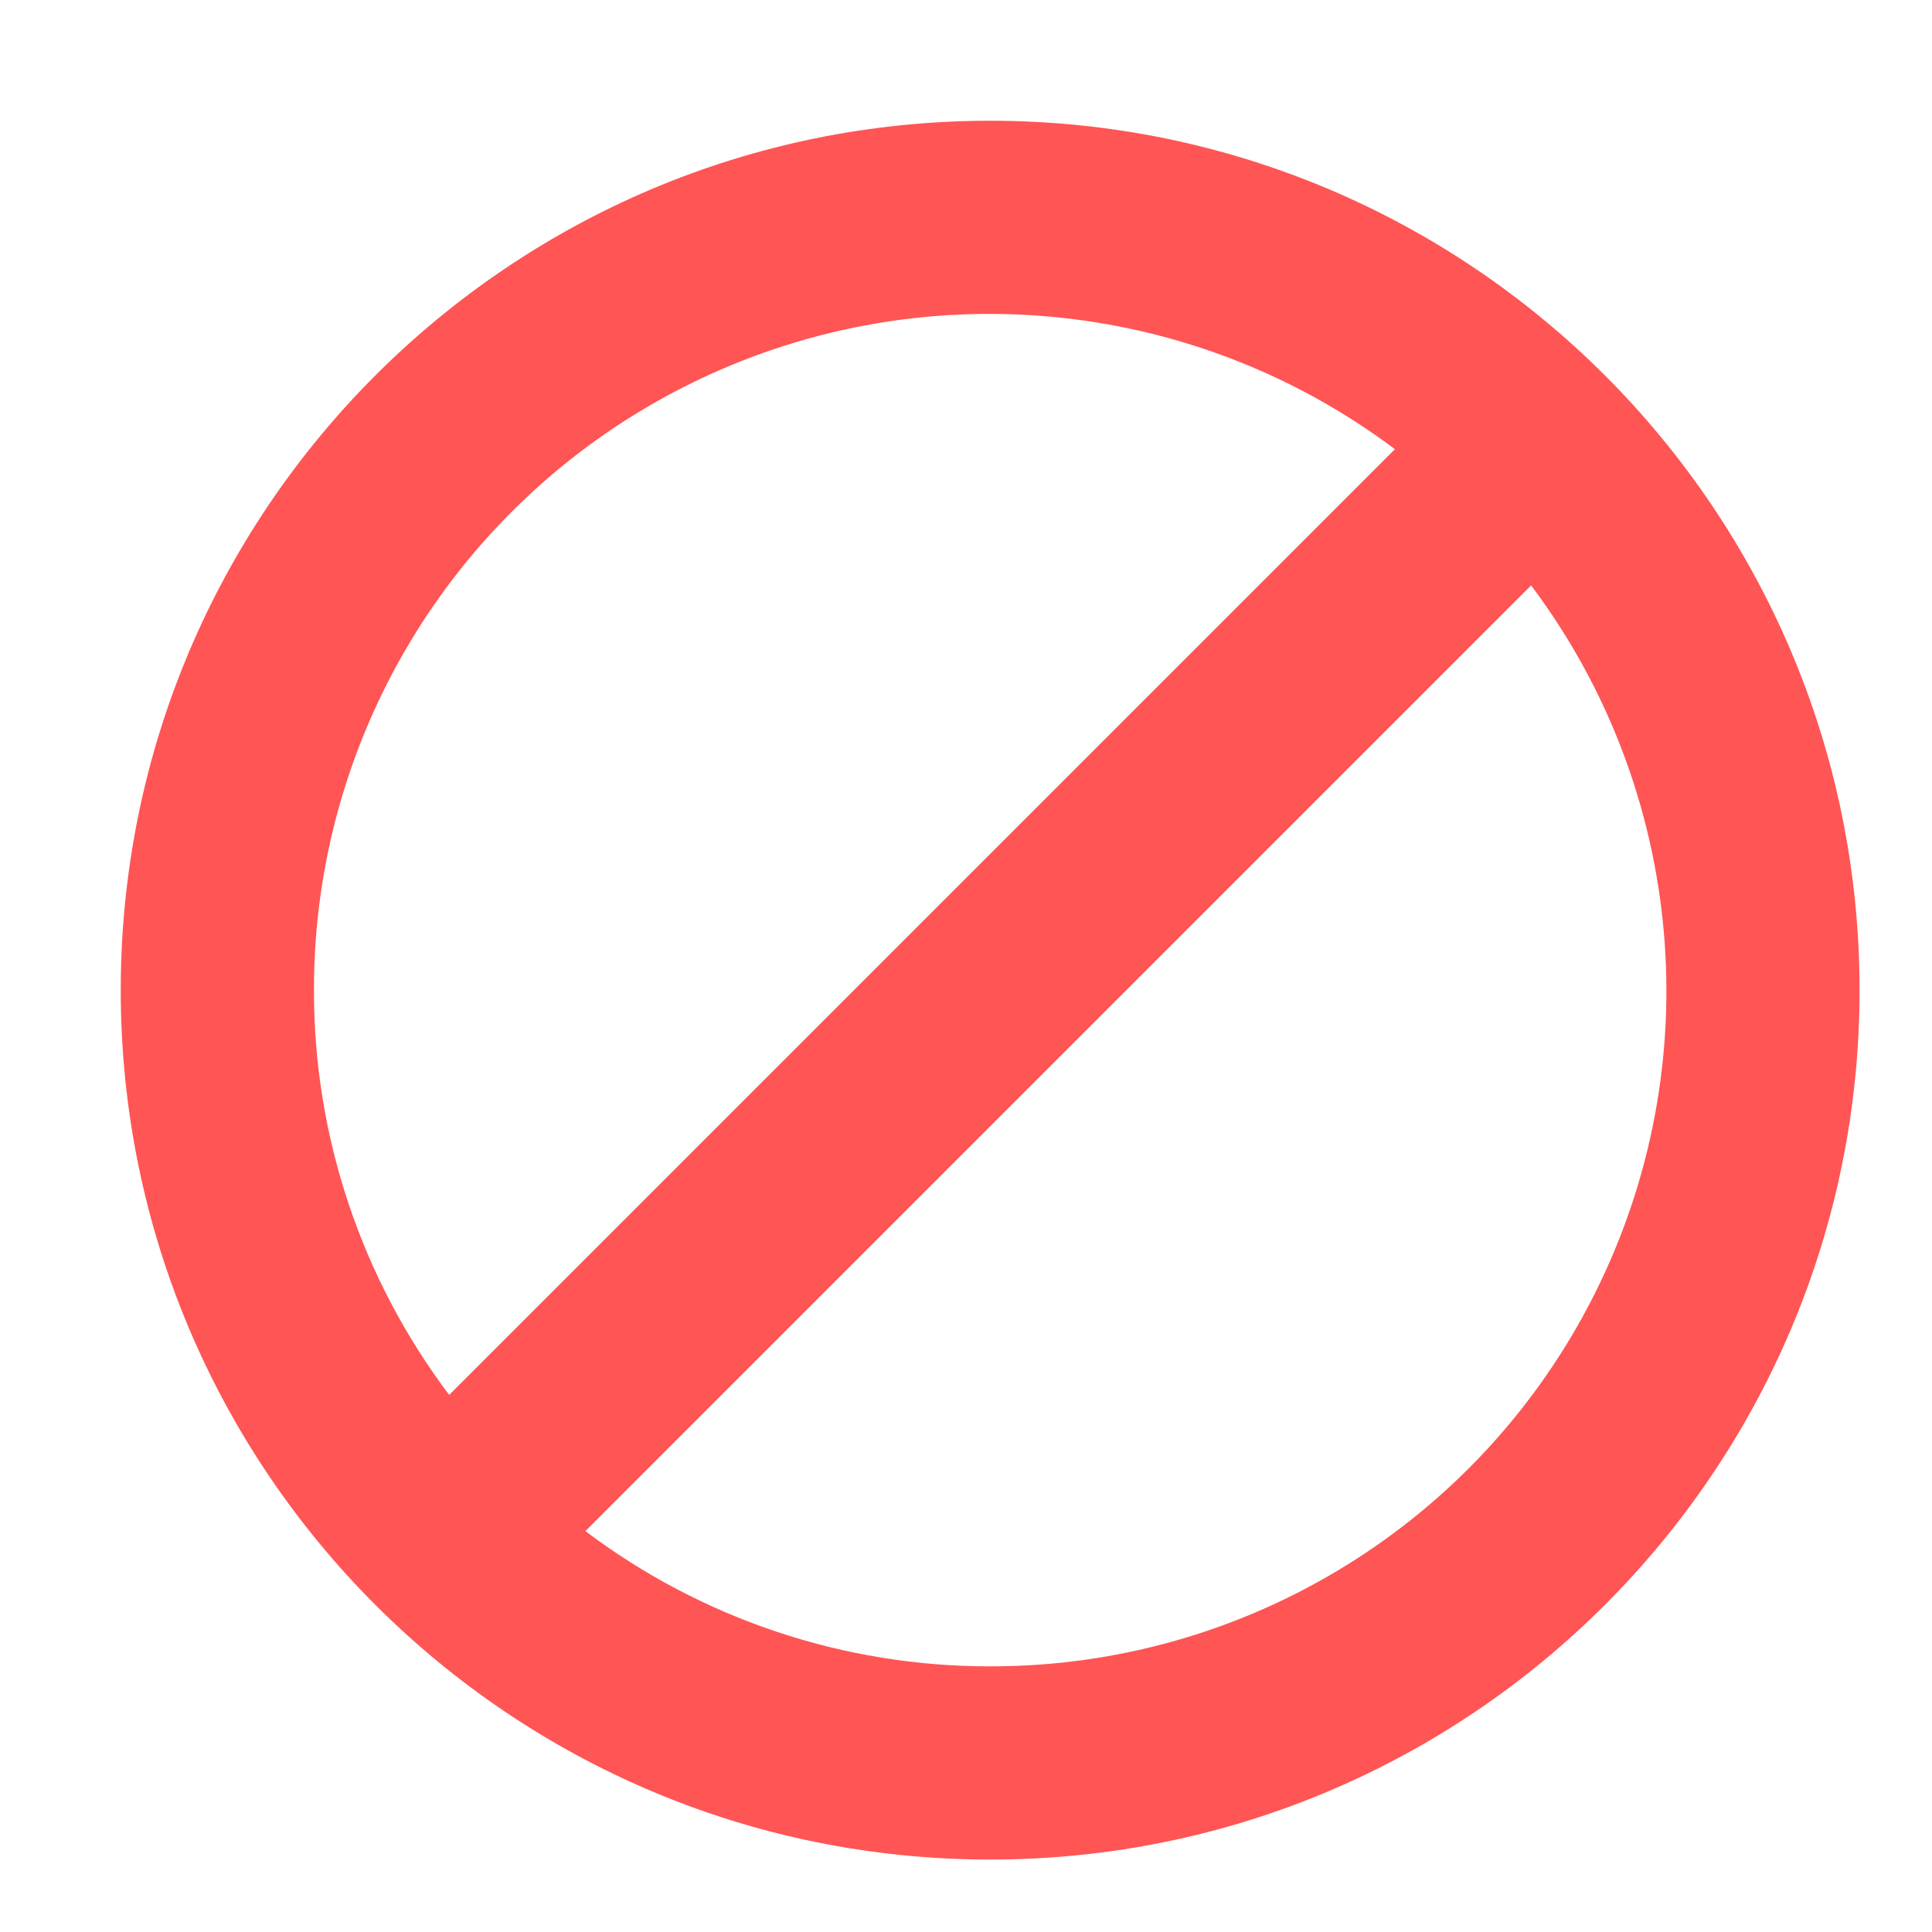
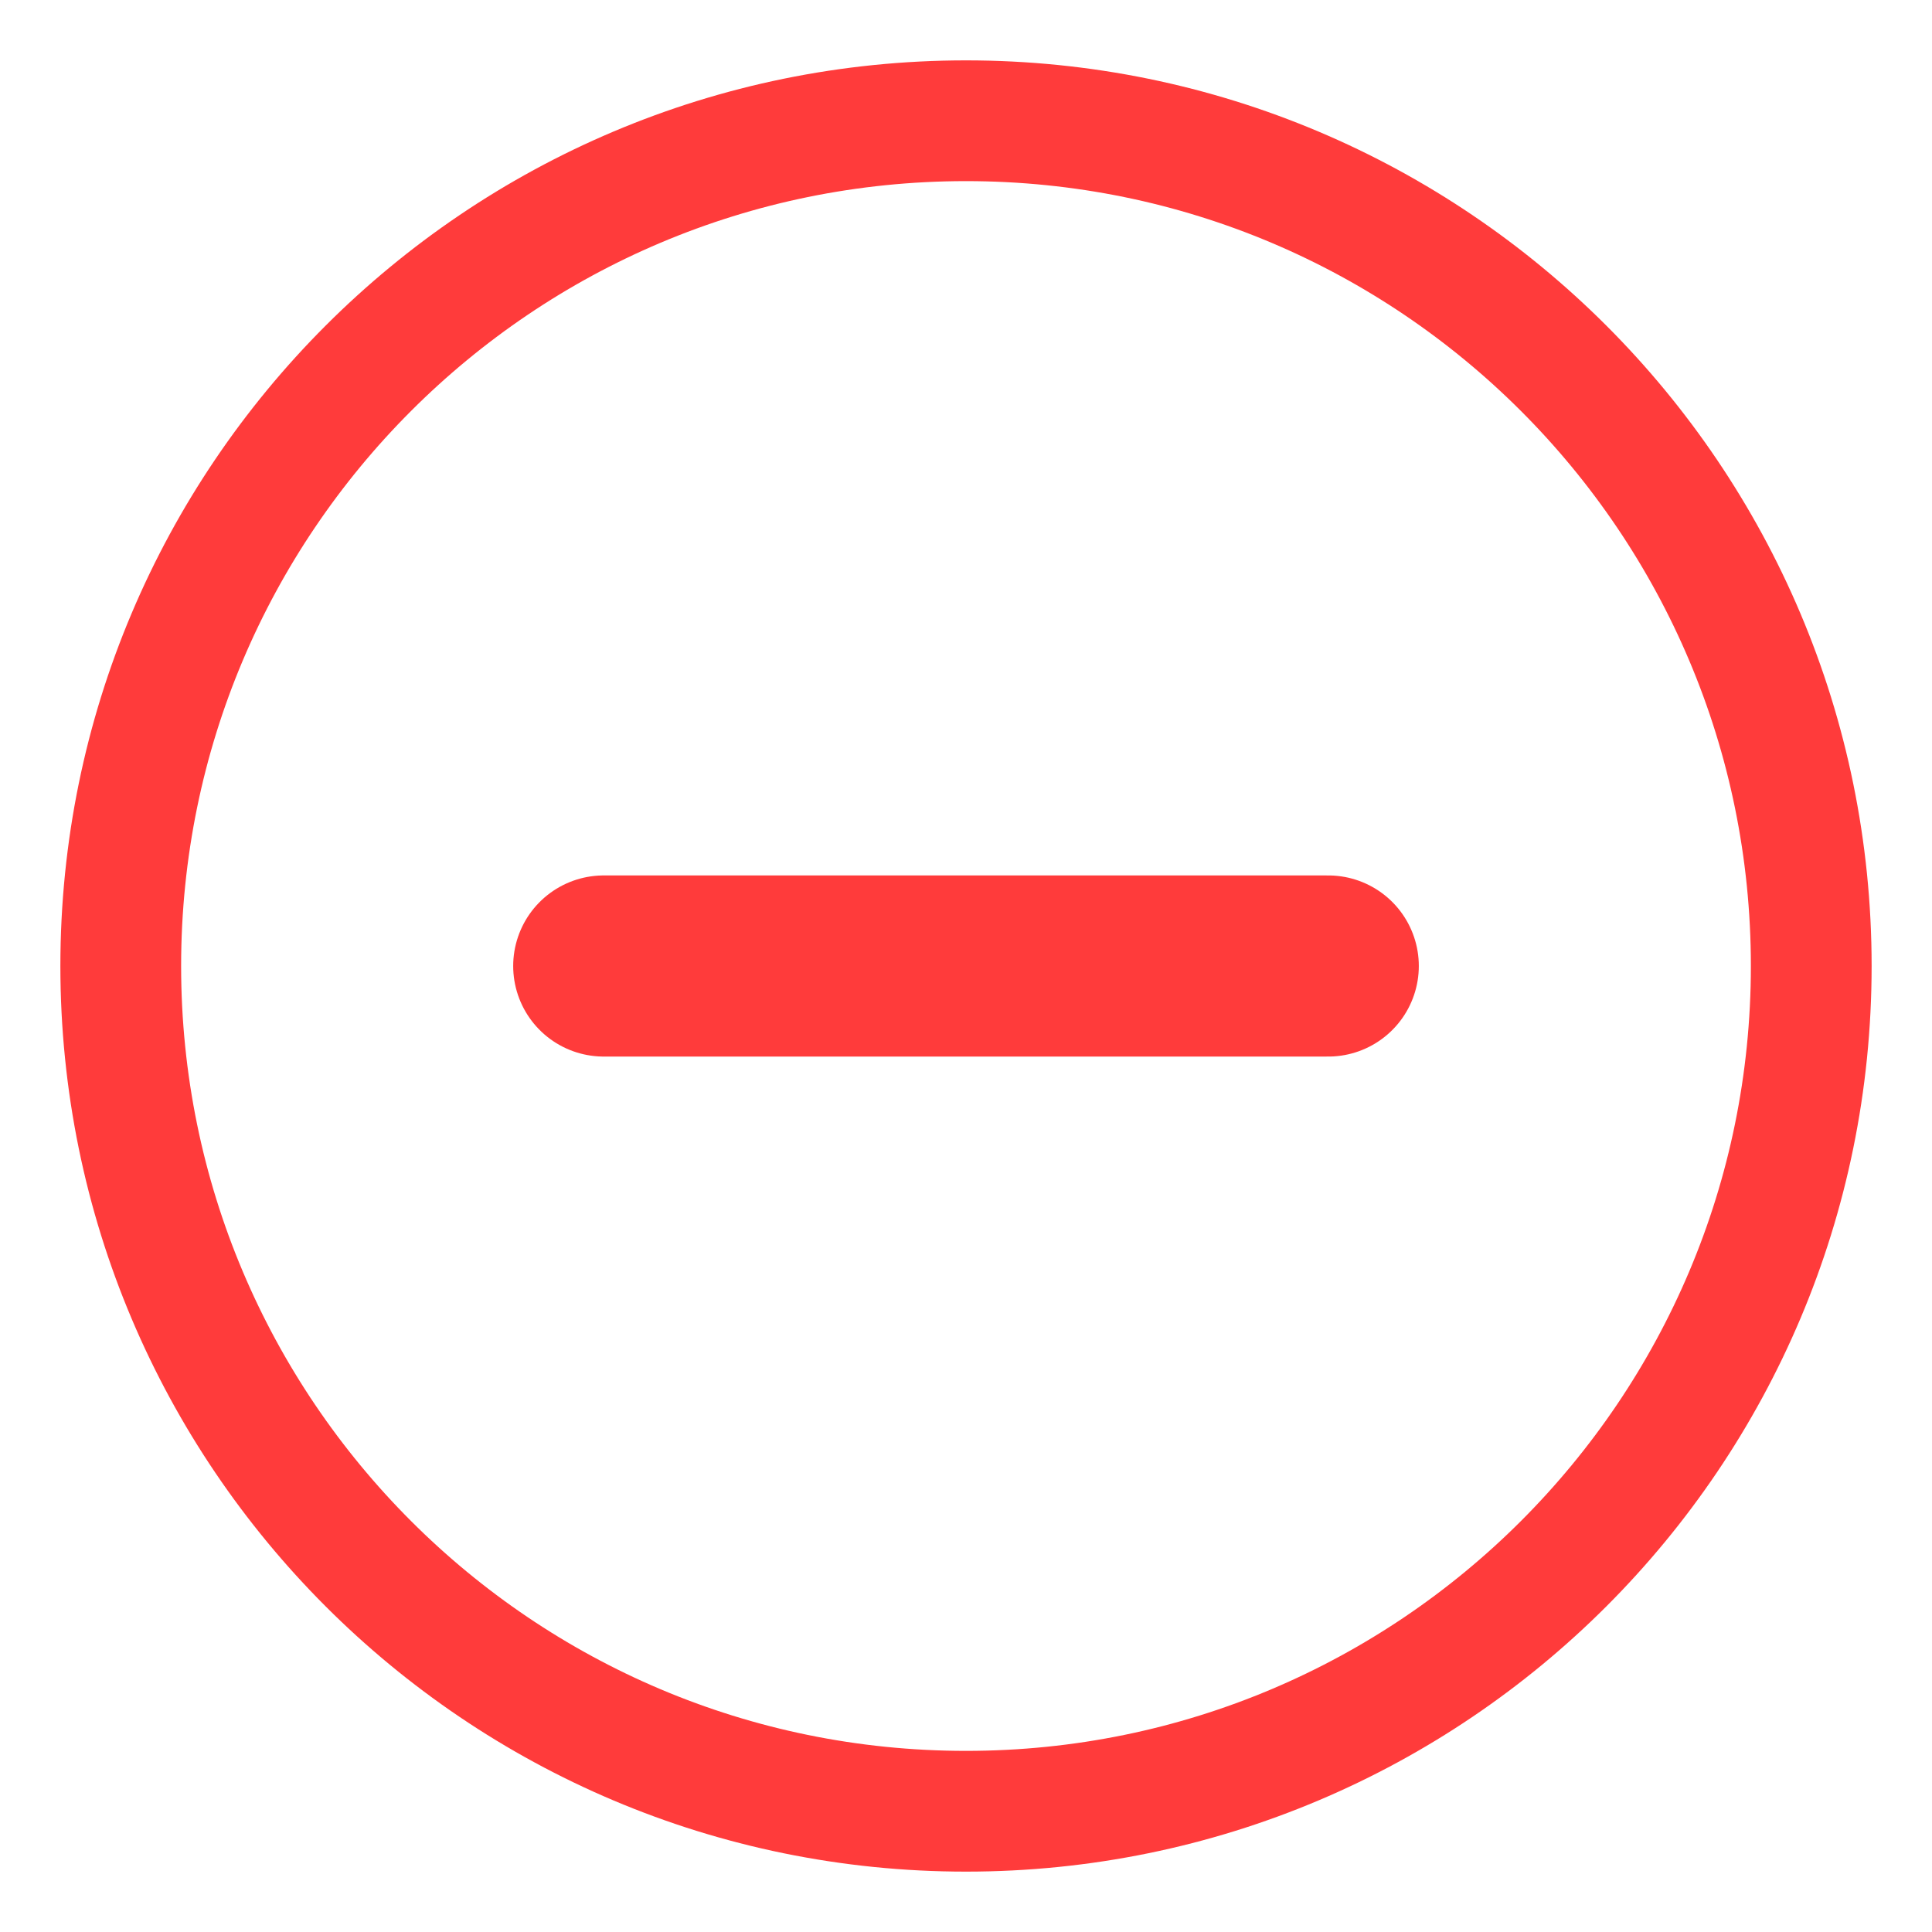
- <svg xmlns="http://www.w3.org/2000/svg" width="800px" height="800px" viewBox="0 0 16 16" fill="red">
-   <g id="SVGRepo_bgCarrier" stroke-width="0" />
-   <g id="SVGRepo_tracerCarrier" stroke-linecap="round" stroke-linejoin="round" />
-   <g id="SVGRepo_iconCarrier">
-     <path transform="translate(1 1) scale(0.8 0.8)" fill="#ff5555" d="M9 0a9 9 0 1 0 9 9 9 9 0 0 0-9-9zM2 9a6.992 6.992 0 0 1 11.19-5.6L3.4 13.19A6.945 6.945 0 0 1 2 9zm7 7a6.944 6.944 0 0 1-4.19-1.4l9.79-9.79A6.992 6.992 0 0 1 9 16z" />
-   </g>
+ <svg xmlns="http://www.w3.org/2000/svg" width="16" height="16" viewBox="0 0 16 16">
+   <circle cx="8" cy="8" r="7" fill="none" stroke="#FF3B3B" stroke-width="1" />
+   <line x1="5" y1="8" x2="11" y2="8" stroke="#FF3B3B" stroke-width="1.5" stroke-linecap="round" />
</svg>
